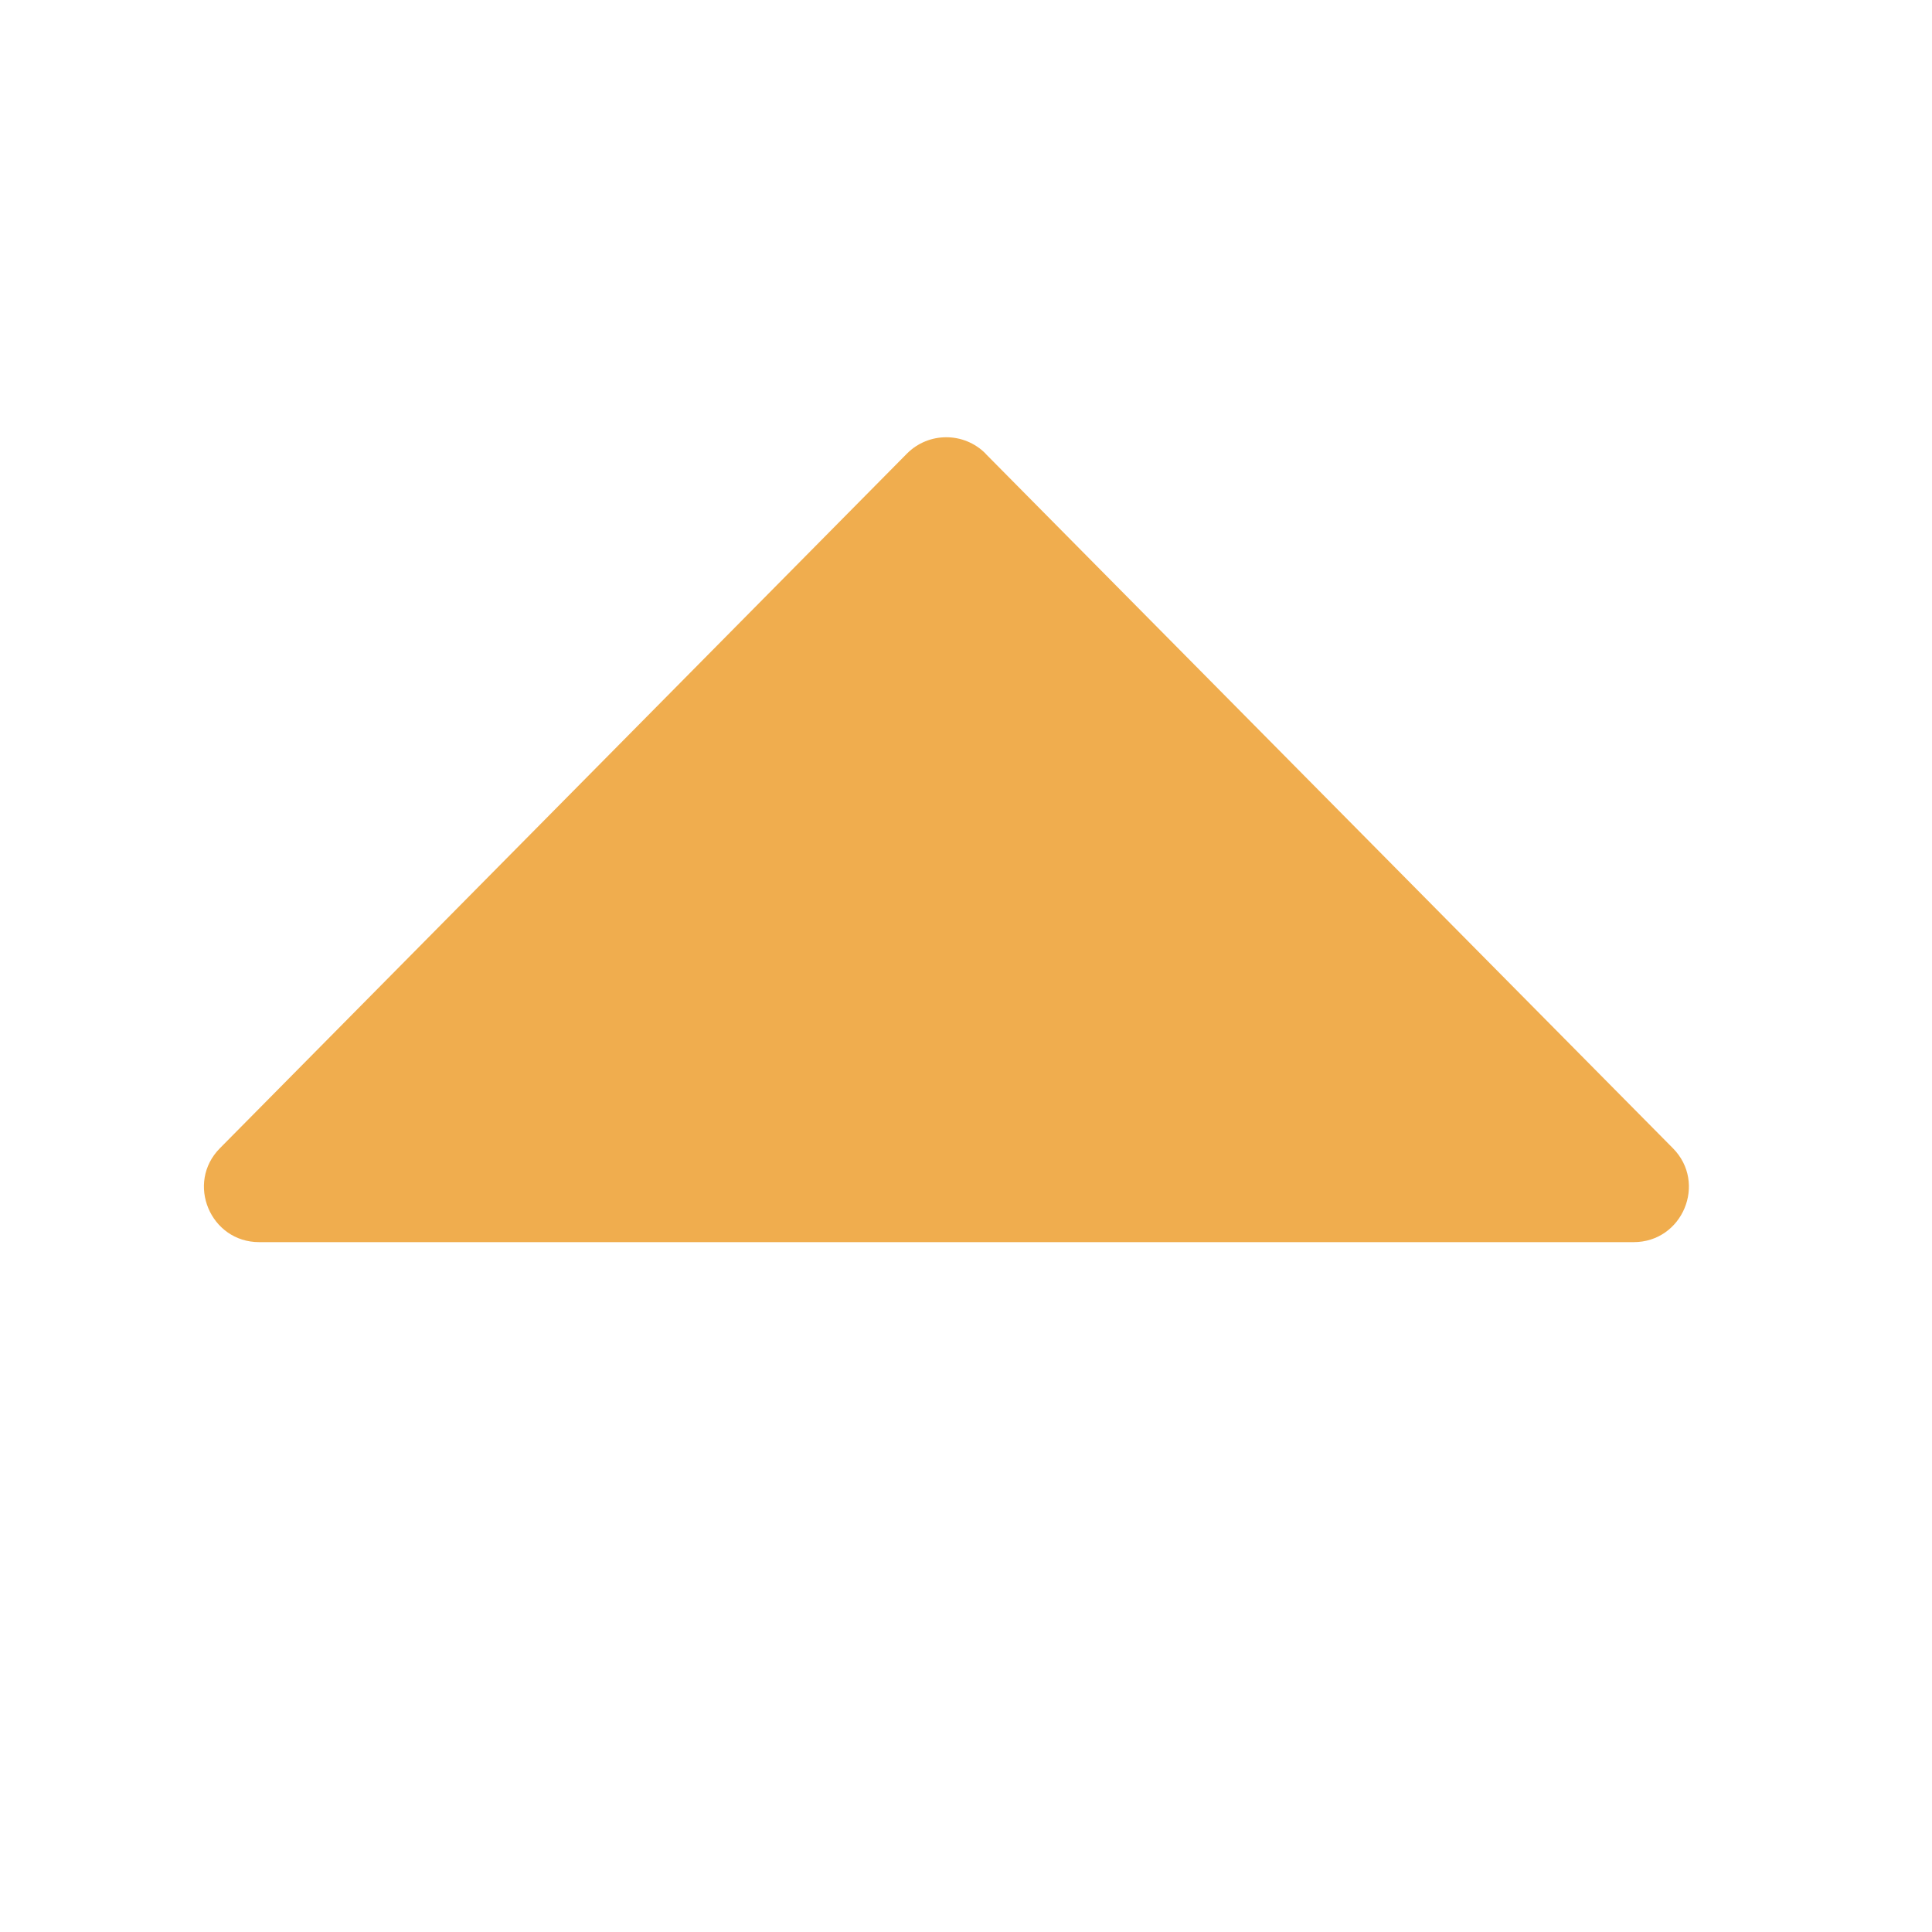
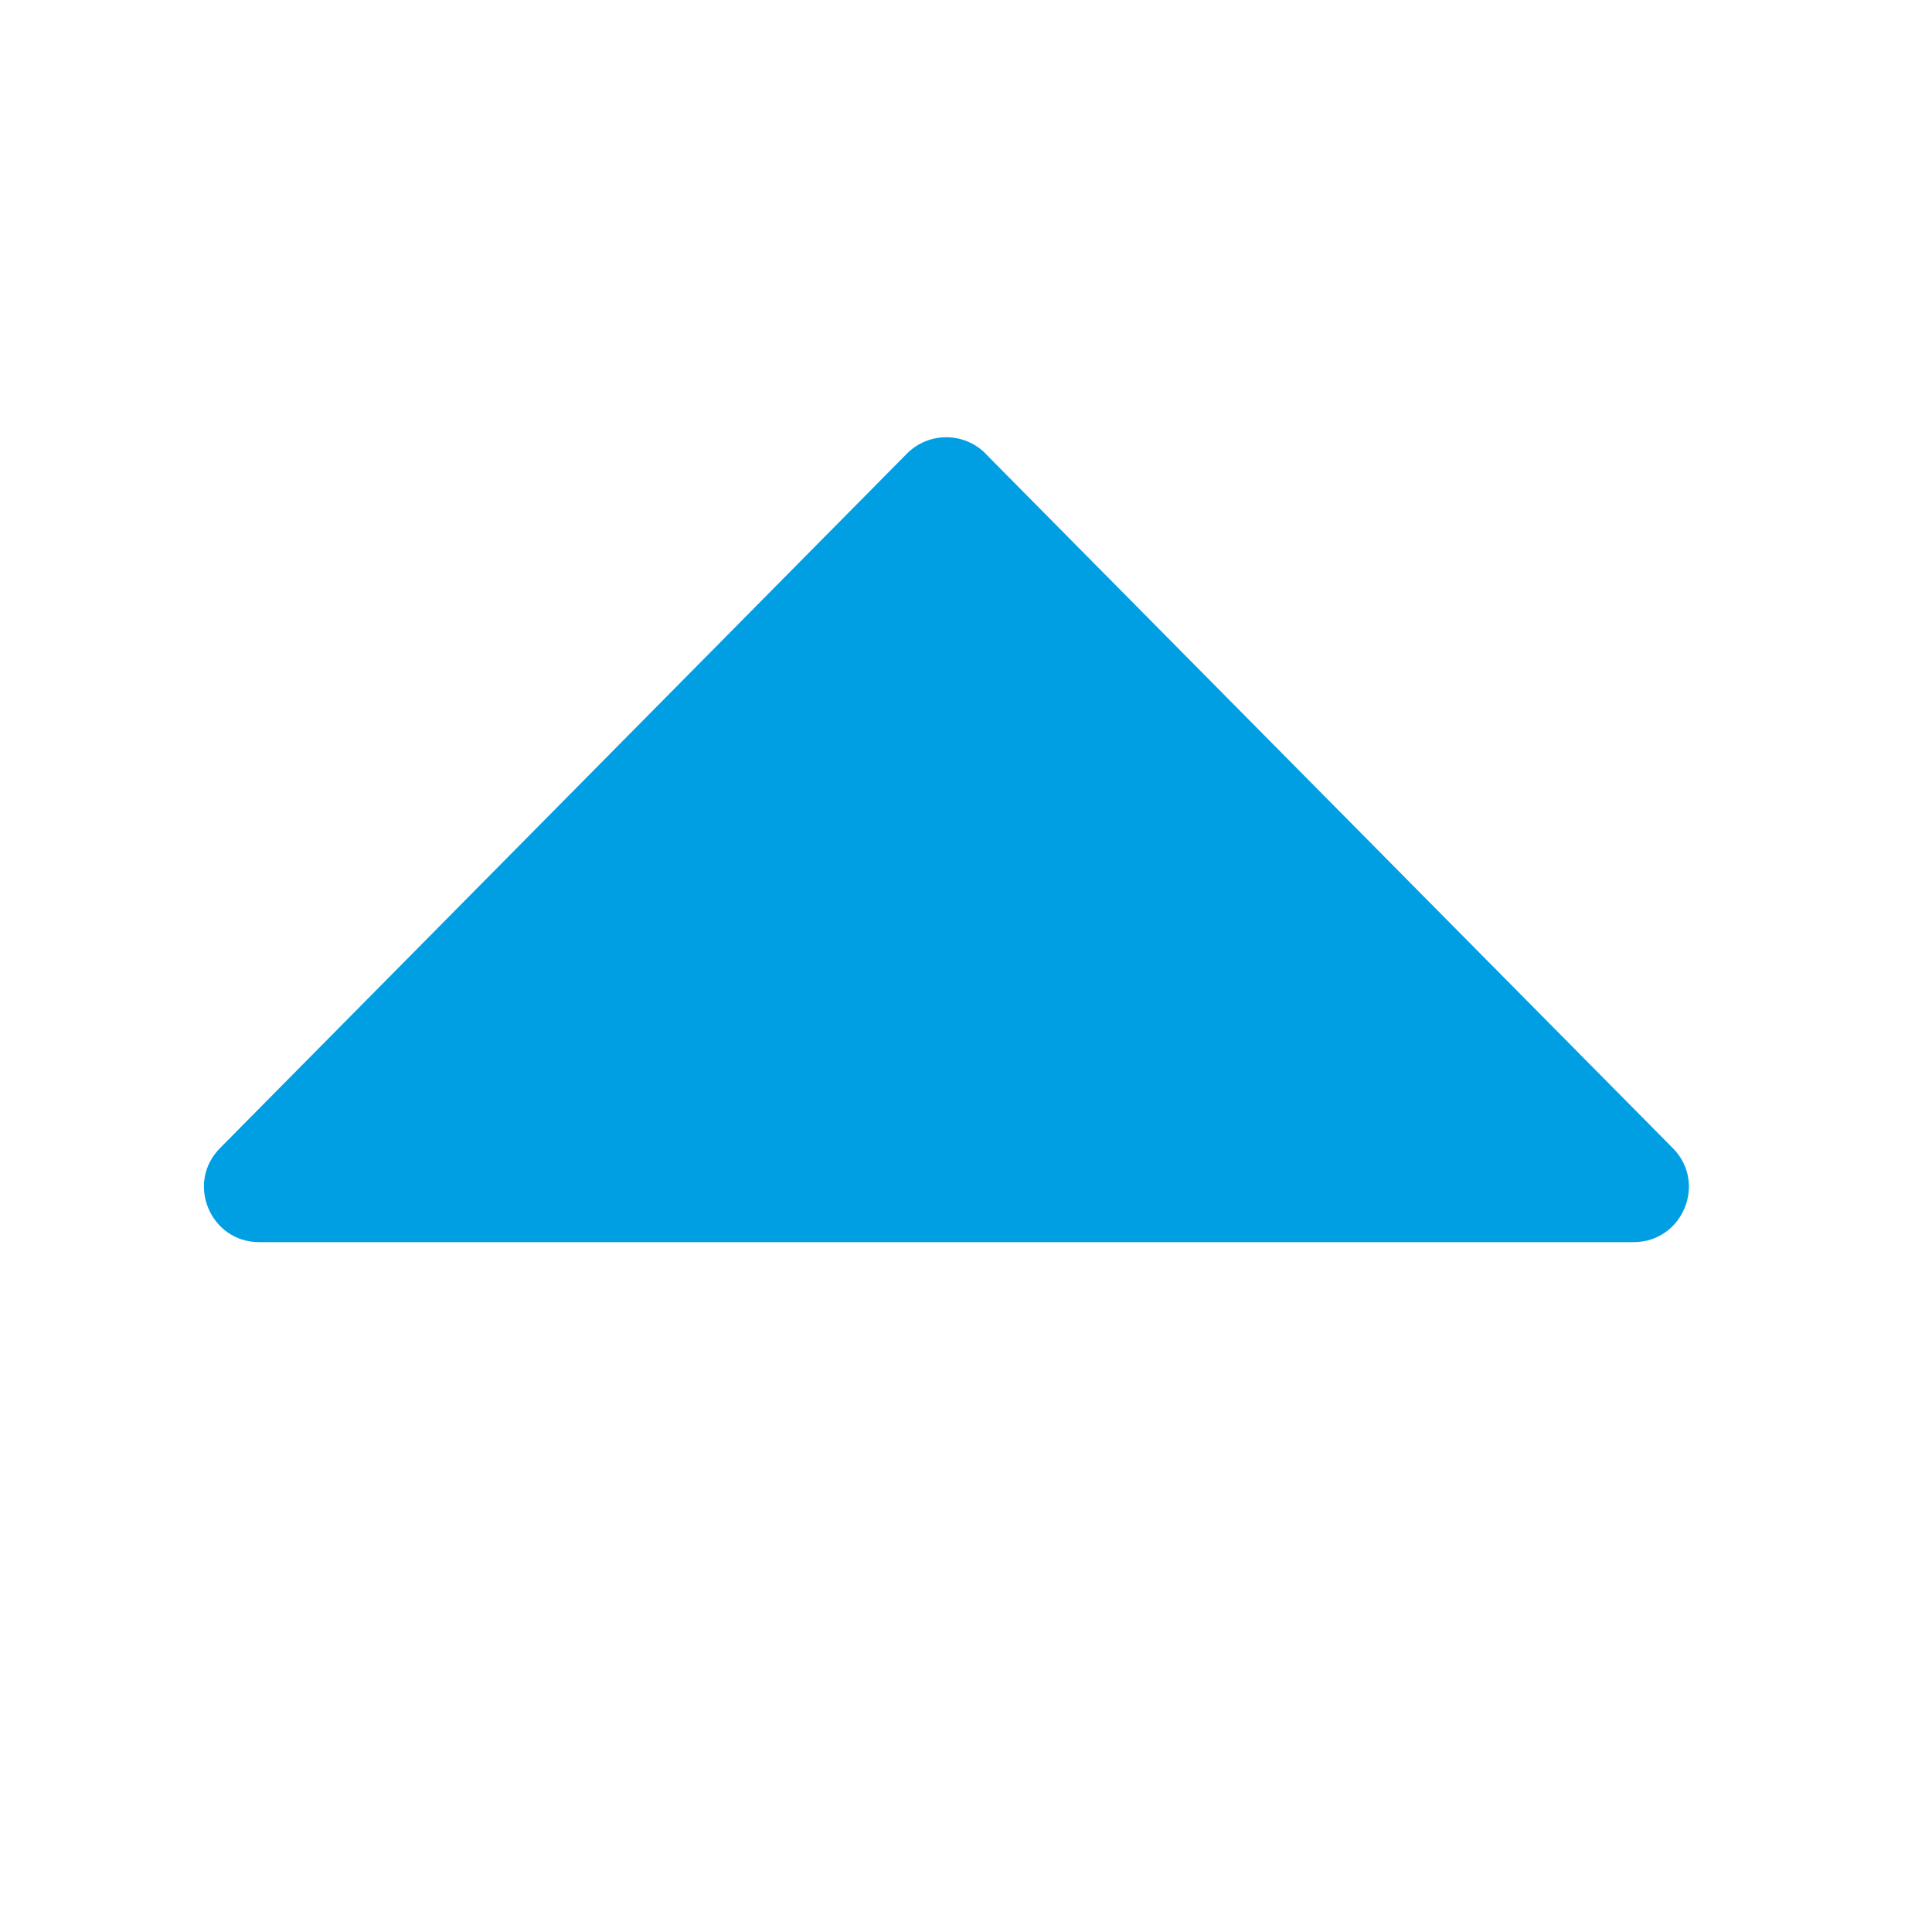
<svg xmlns="http://www.w3.org/2000/svg" width="14" height="14" fill="none" viewBox="0 0 14 14">
-   <path fill="#F0AD4E" d="M7.142 3.287c-.157-.158-.413-.158-.57 0L1.594 8.32c-.25.252-.07.681.284.681h9.96c.355 0 .534-.429.284-.681l-4.98-5.032z" />
+   <path fill="#009fe3" d="M7.142 3.287c-.157-.158-.413-.158-.57 0L1.594 8.32c-.25.252-.07.681.284.681h9.96c.355 0 .534-.429.284-.681l-4.98-5.032z" />
</svg>
